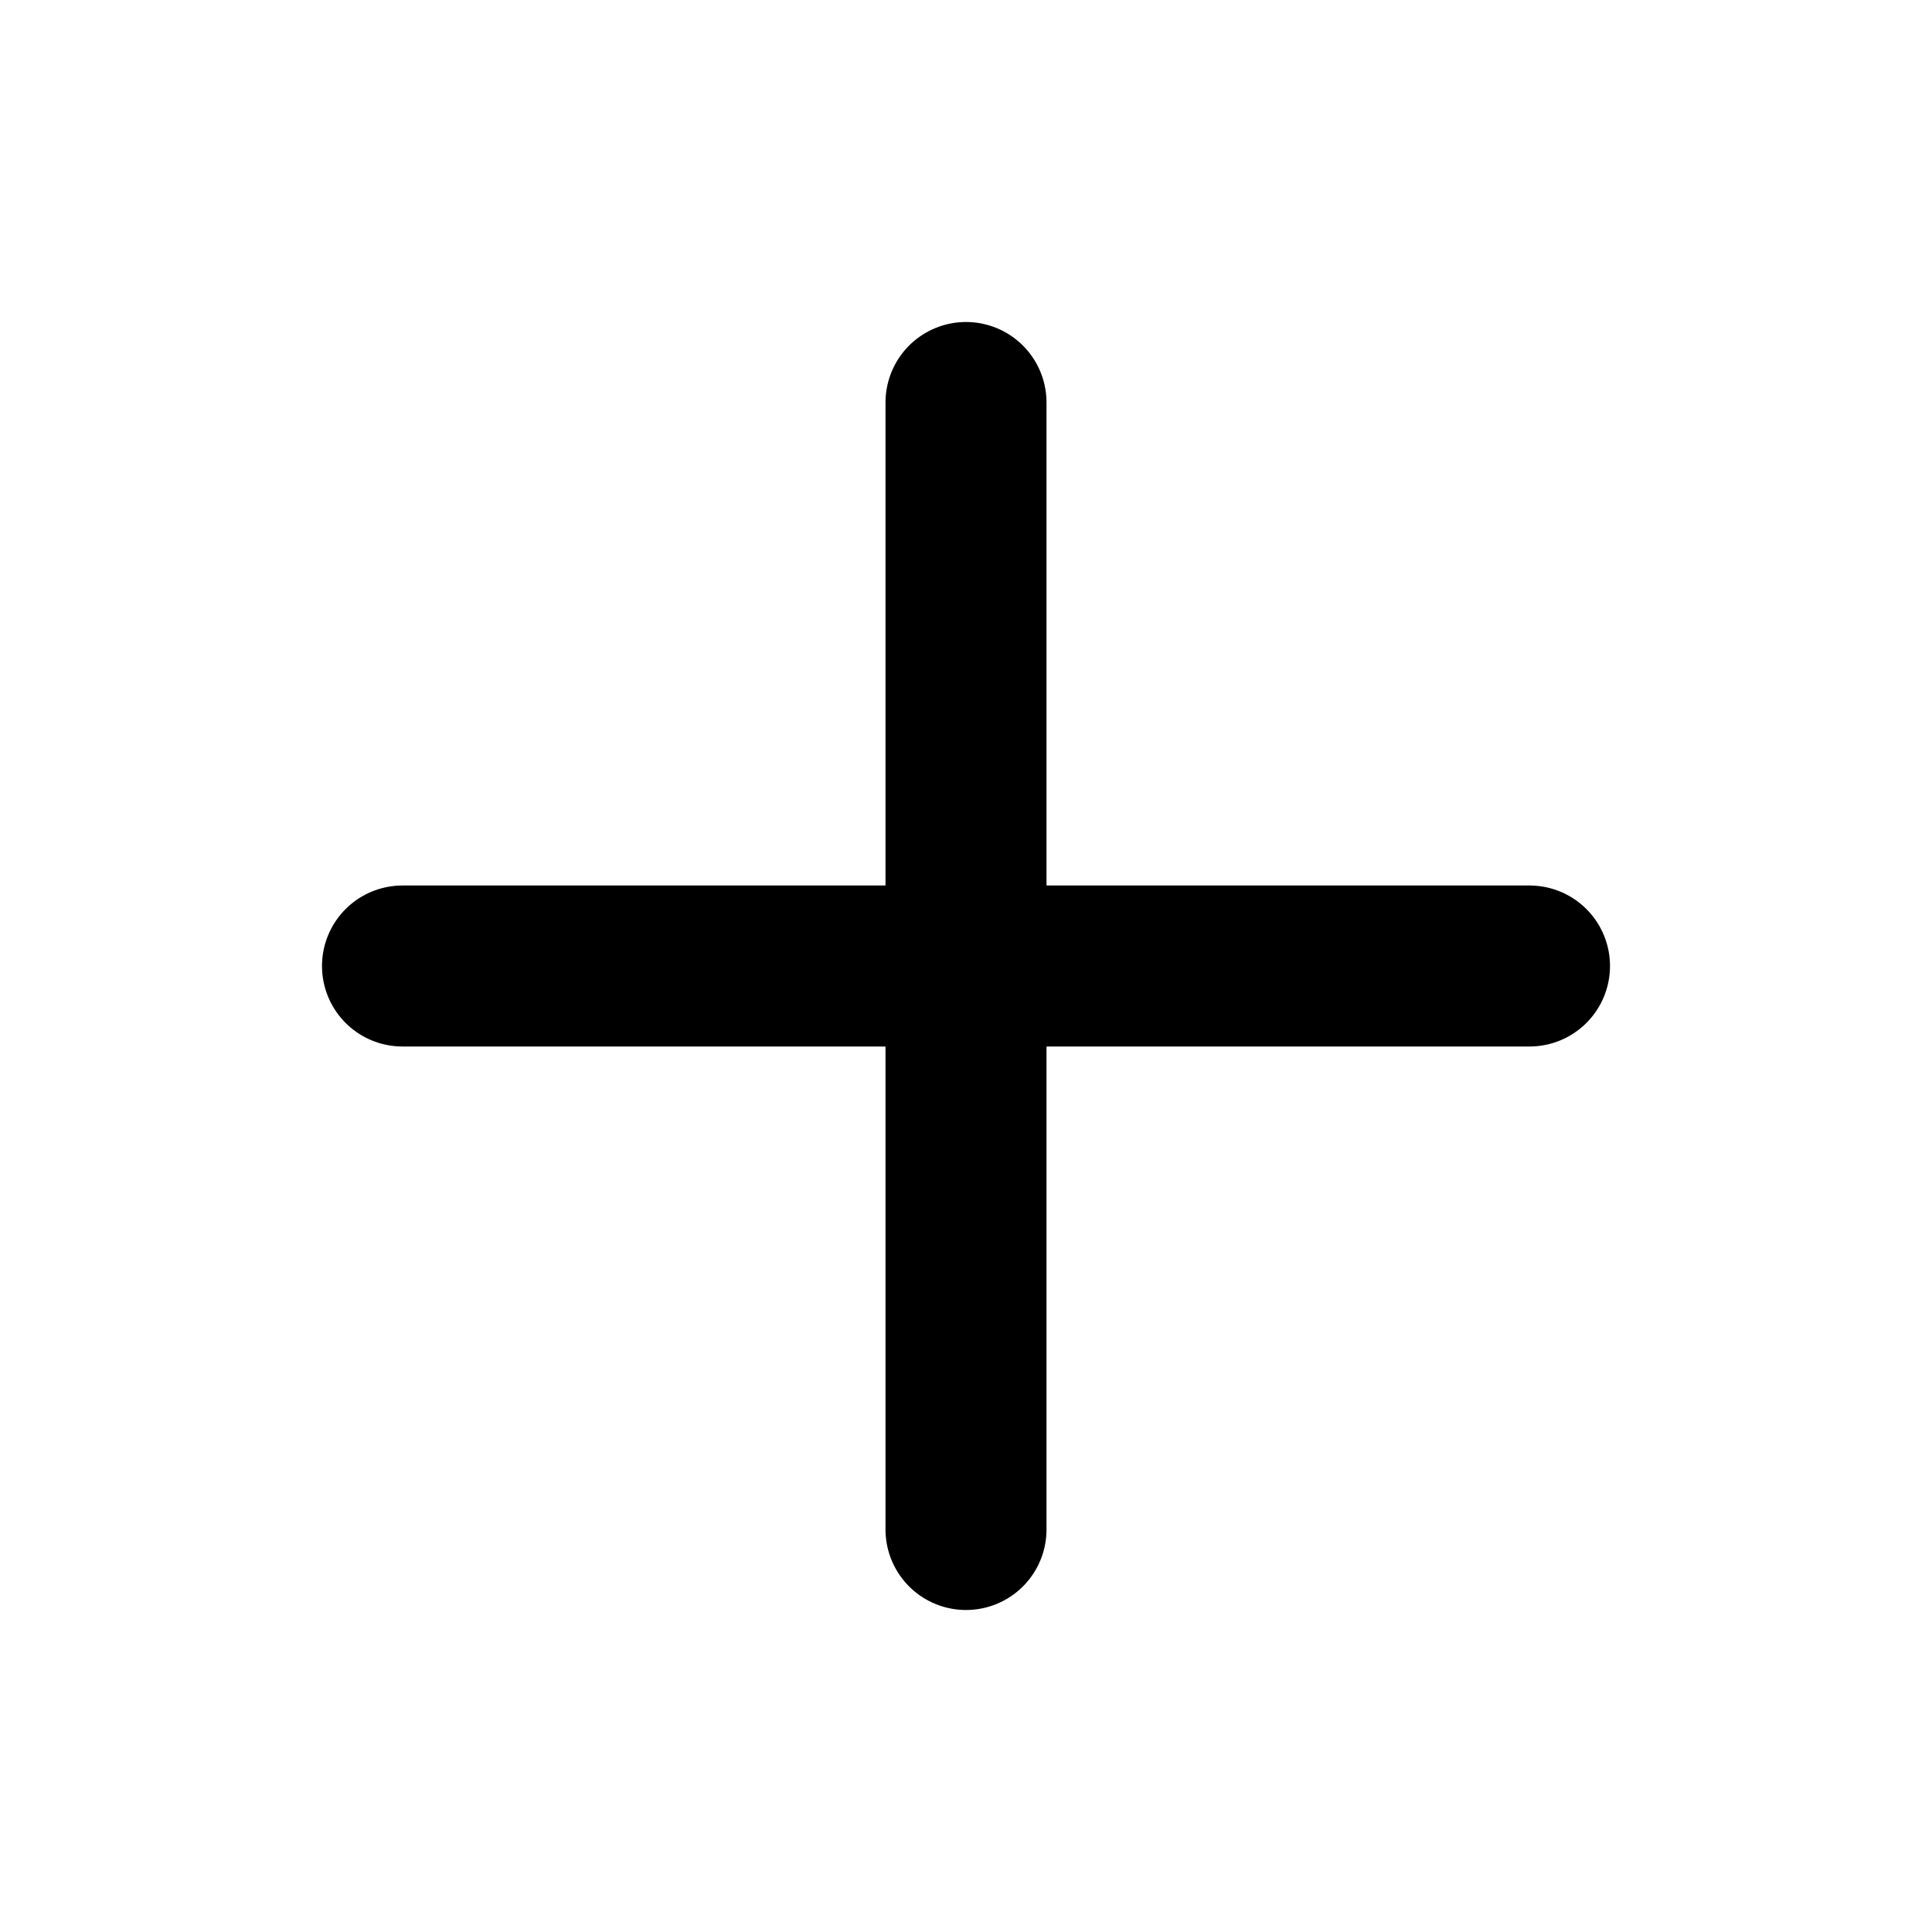
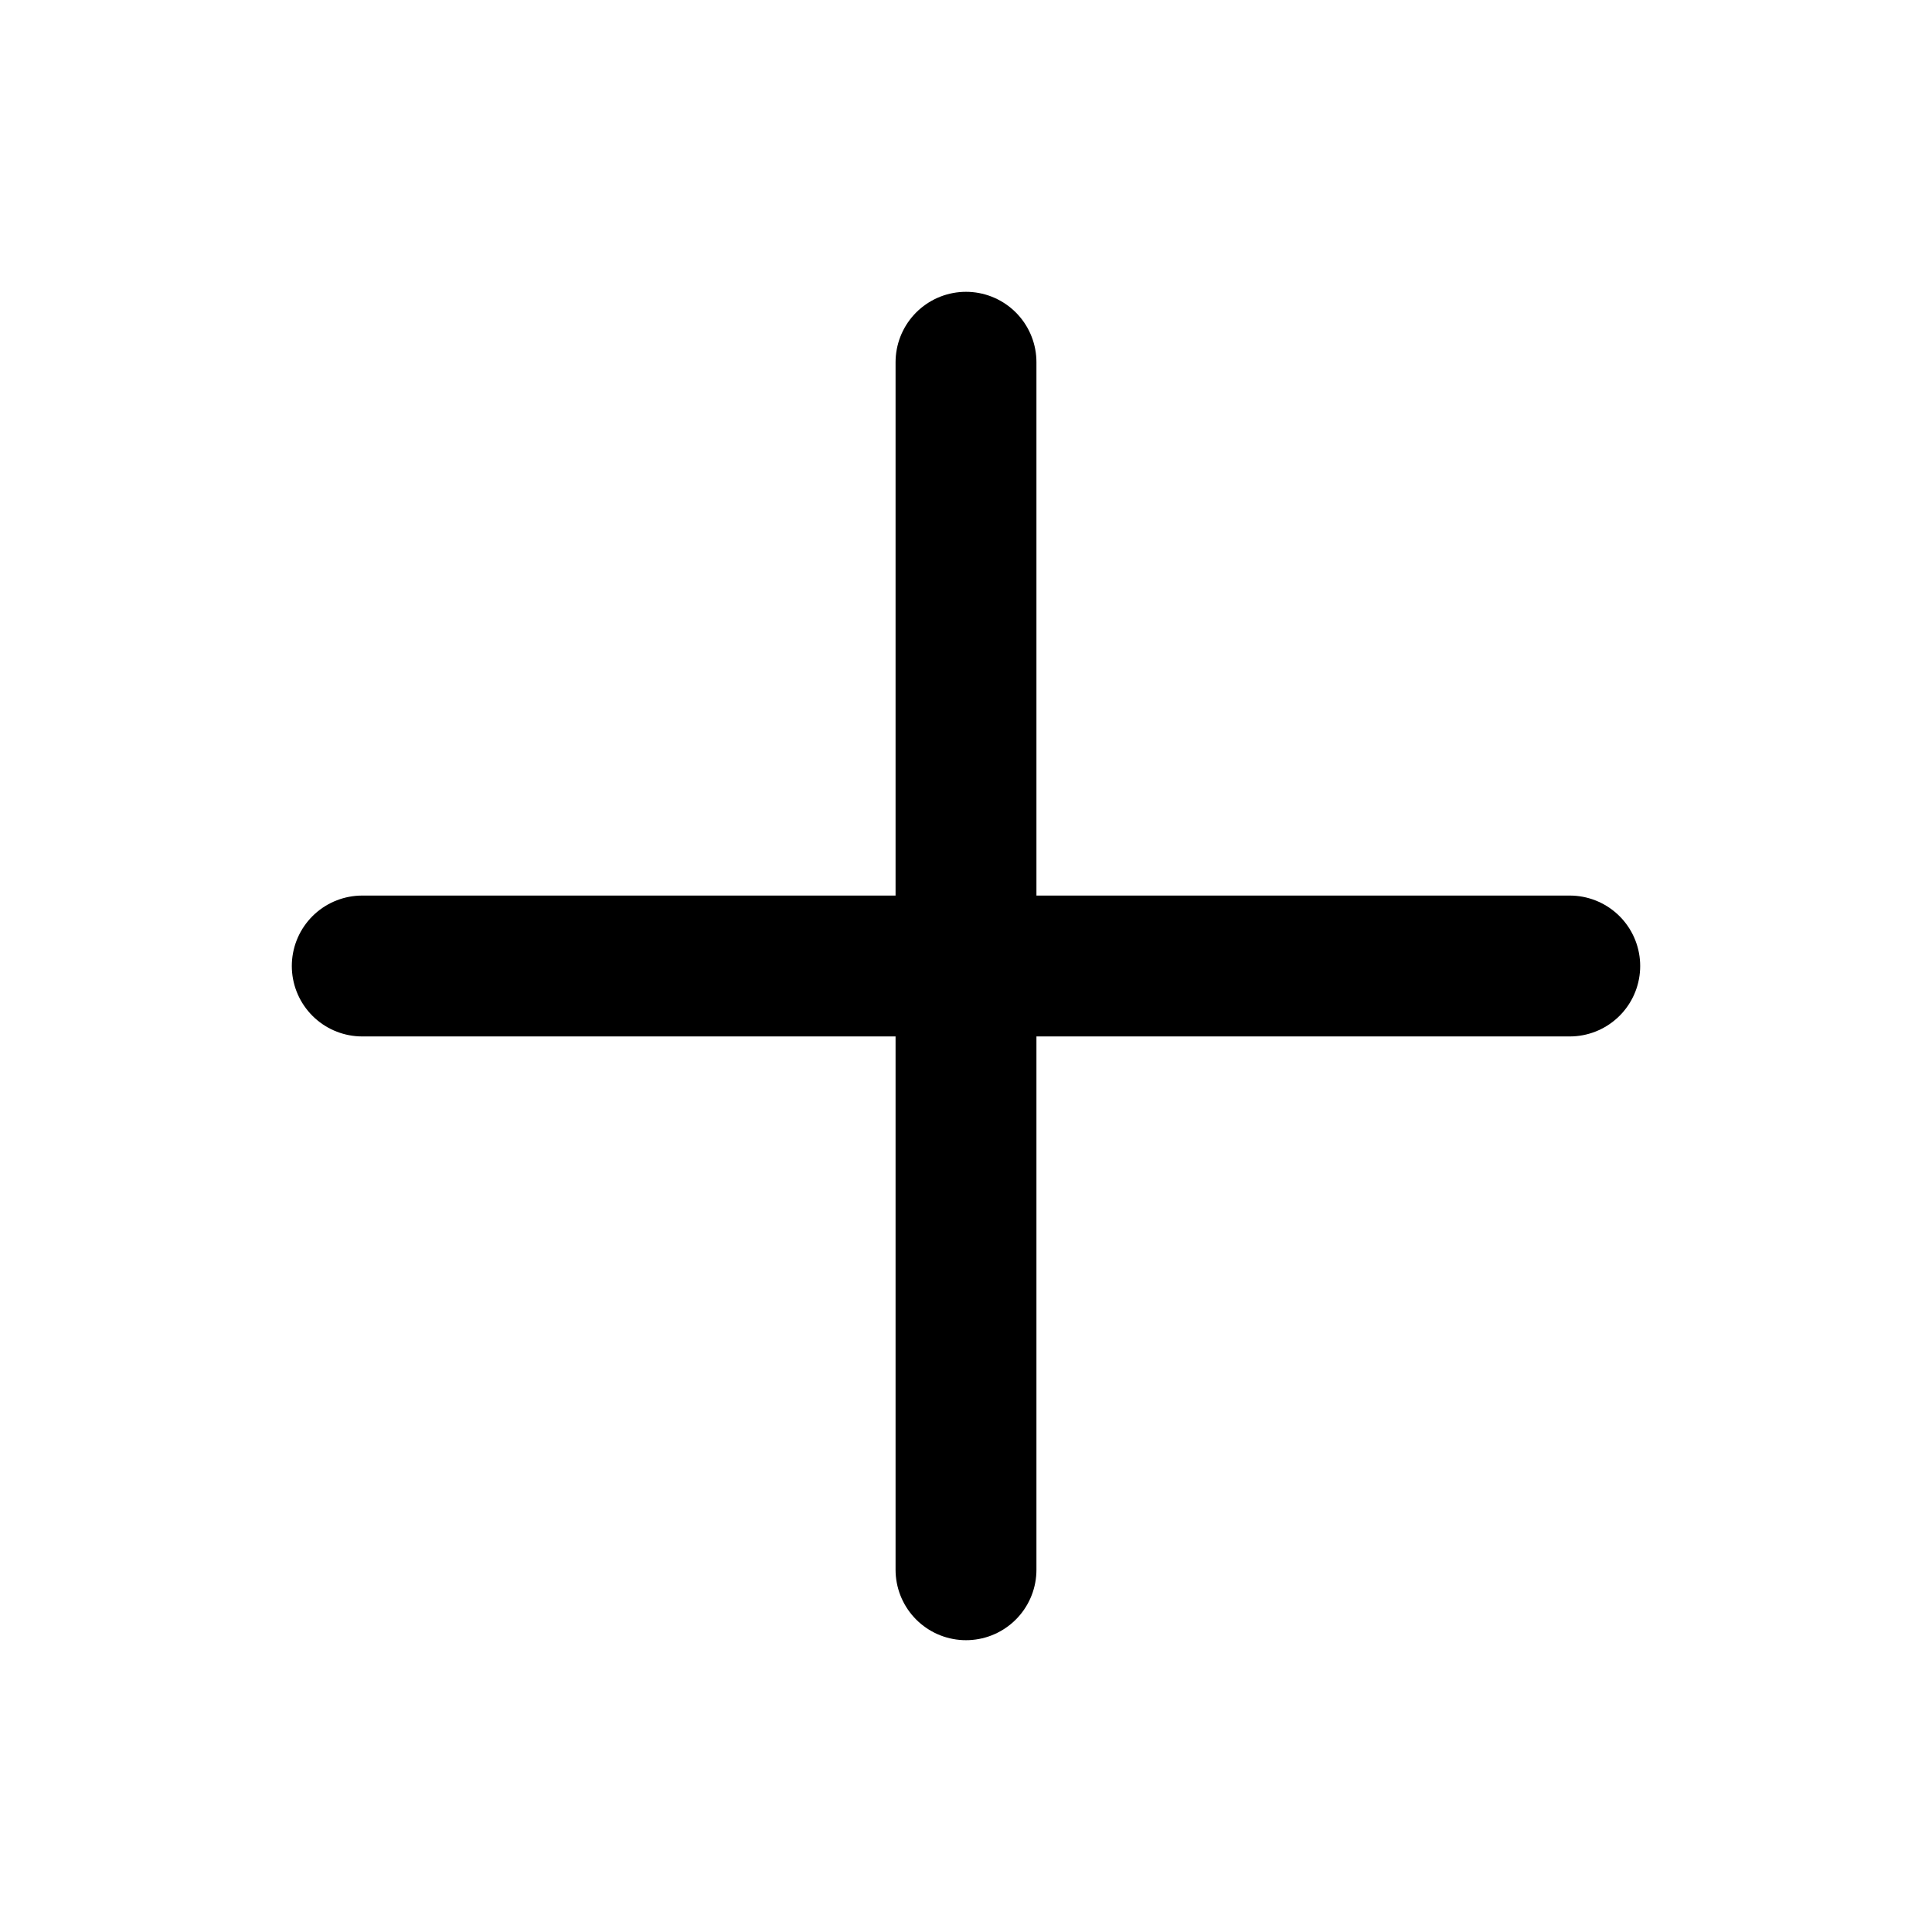
- <svg xmlns="http://www.w3.org/2000/svg" viewBox="0 0 24 24" width="24" height="24" fill="none" stroke="currentColor" stroke-width="2" stroke-linecap="round" stroke-linejoin="round" role="img" aria-label="Add trade">
-   <path d="M12 5v14" />
-   <path d="M5 12h14" />
+ <svg xmlns="http://www.w3.org/2000/svg" viewBox="0 0 24 24" width="24" height="24" fill="none" stroke="currentColor" stroke-width="1.75" stroke-linecap="round" stroke-linejoin="round" role="img" aria-label="Add trade">
+   <path d="M12 4.5v15" />
+   <path d="M4.5 12h15" />
</svg>
